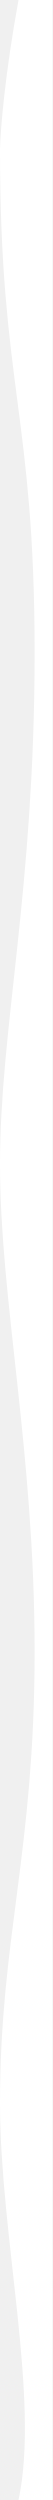
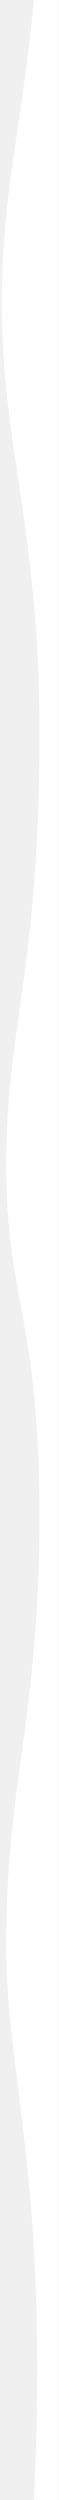
- <svg xmlns="http://www.w3.org/2000/svg" width="17" height="810" viewBox="0 0 17 810" fill="none">
-   <path d="M-3.75001e-07 681.5C-8.85581e-07 724.316 13 777.5 6 810L17 810L17 0L6 -1.31174e-07C1.654 23.71 0.117 42.107 -4.54051e-07 48.341C-1.36678e-06 124.881 11.216 134.377 11.216 211.492C11.216 288.607 -3.85105e-06 333.208 -4.37604e-06 377.233C-4.90104e-06 421.258 11.216 470.174 11.216 535.204C11.216 600.234 2.63223e-07 627.98 -3.75001e-07 681.5Z" fill="white" />
+ <svg xmlns="http://www.w3.org/2000/svg" width="19" height="810" viewBox="0 0 19 810" fill="none">
+   <path d="M2 630.5C2 673.316 16 706.5 11 810L19 810L19 0L11 -9.53992e-08C8.5 28 3.079 55.386 1.568 74.349C-3.504 138.012 12.784 160.385 12.784 237.5C12.784 314.615 2 333.208 2 377.233C2 421.258 12.784 426.47 12.784 491.5C12.784 556.53 2 576.98 2 630.5Z" fill="white" />
</svg>
